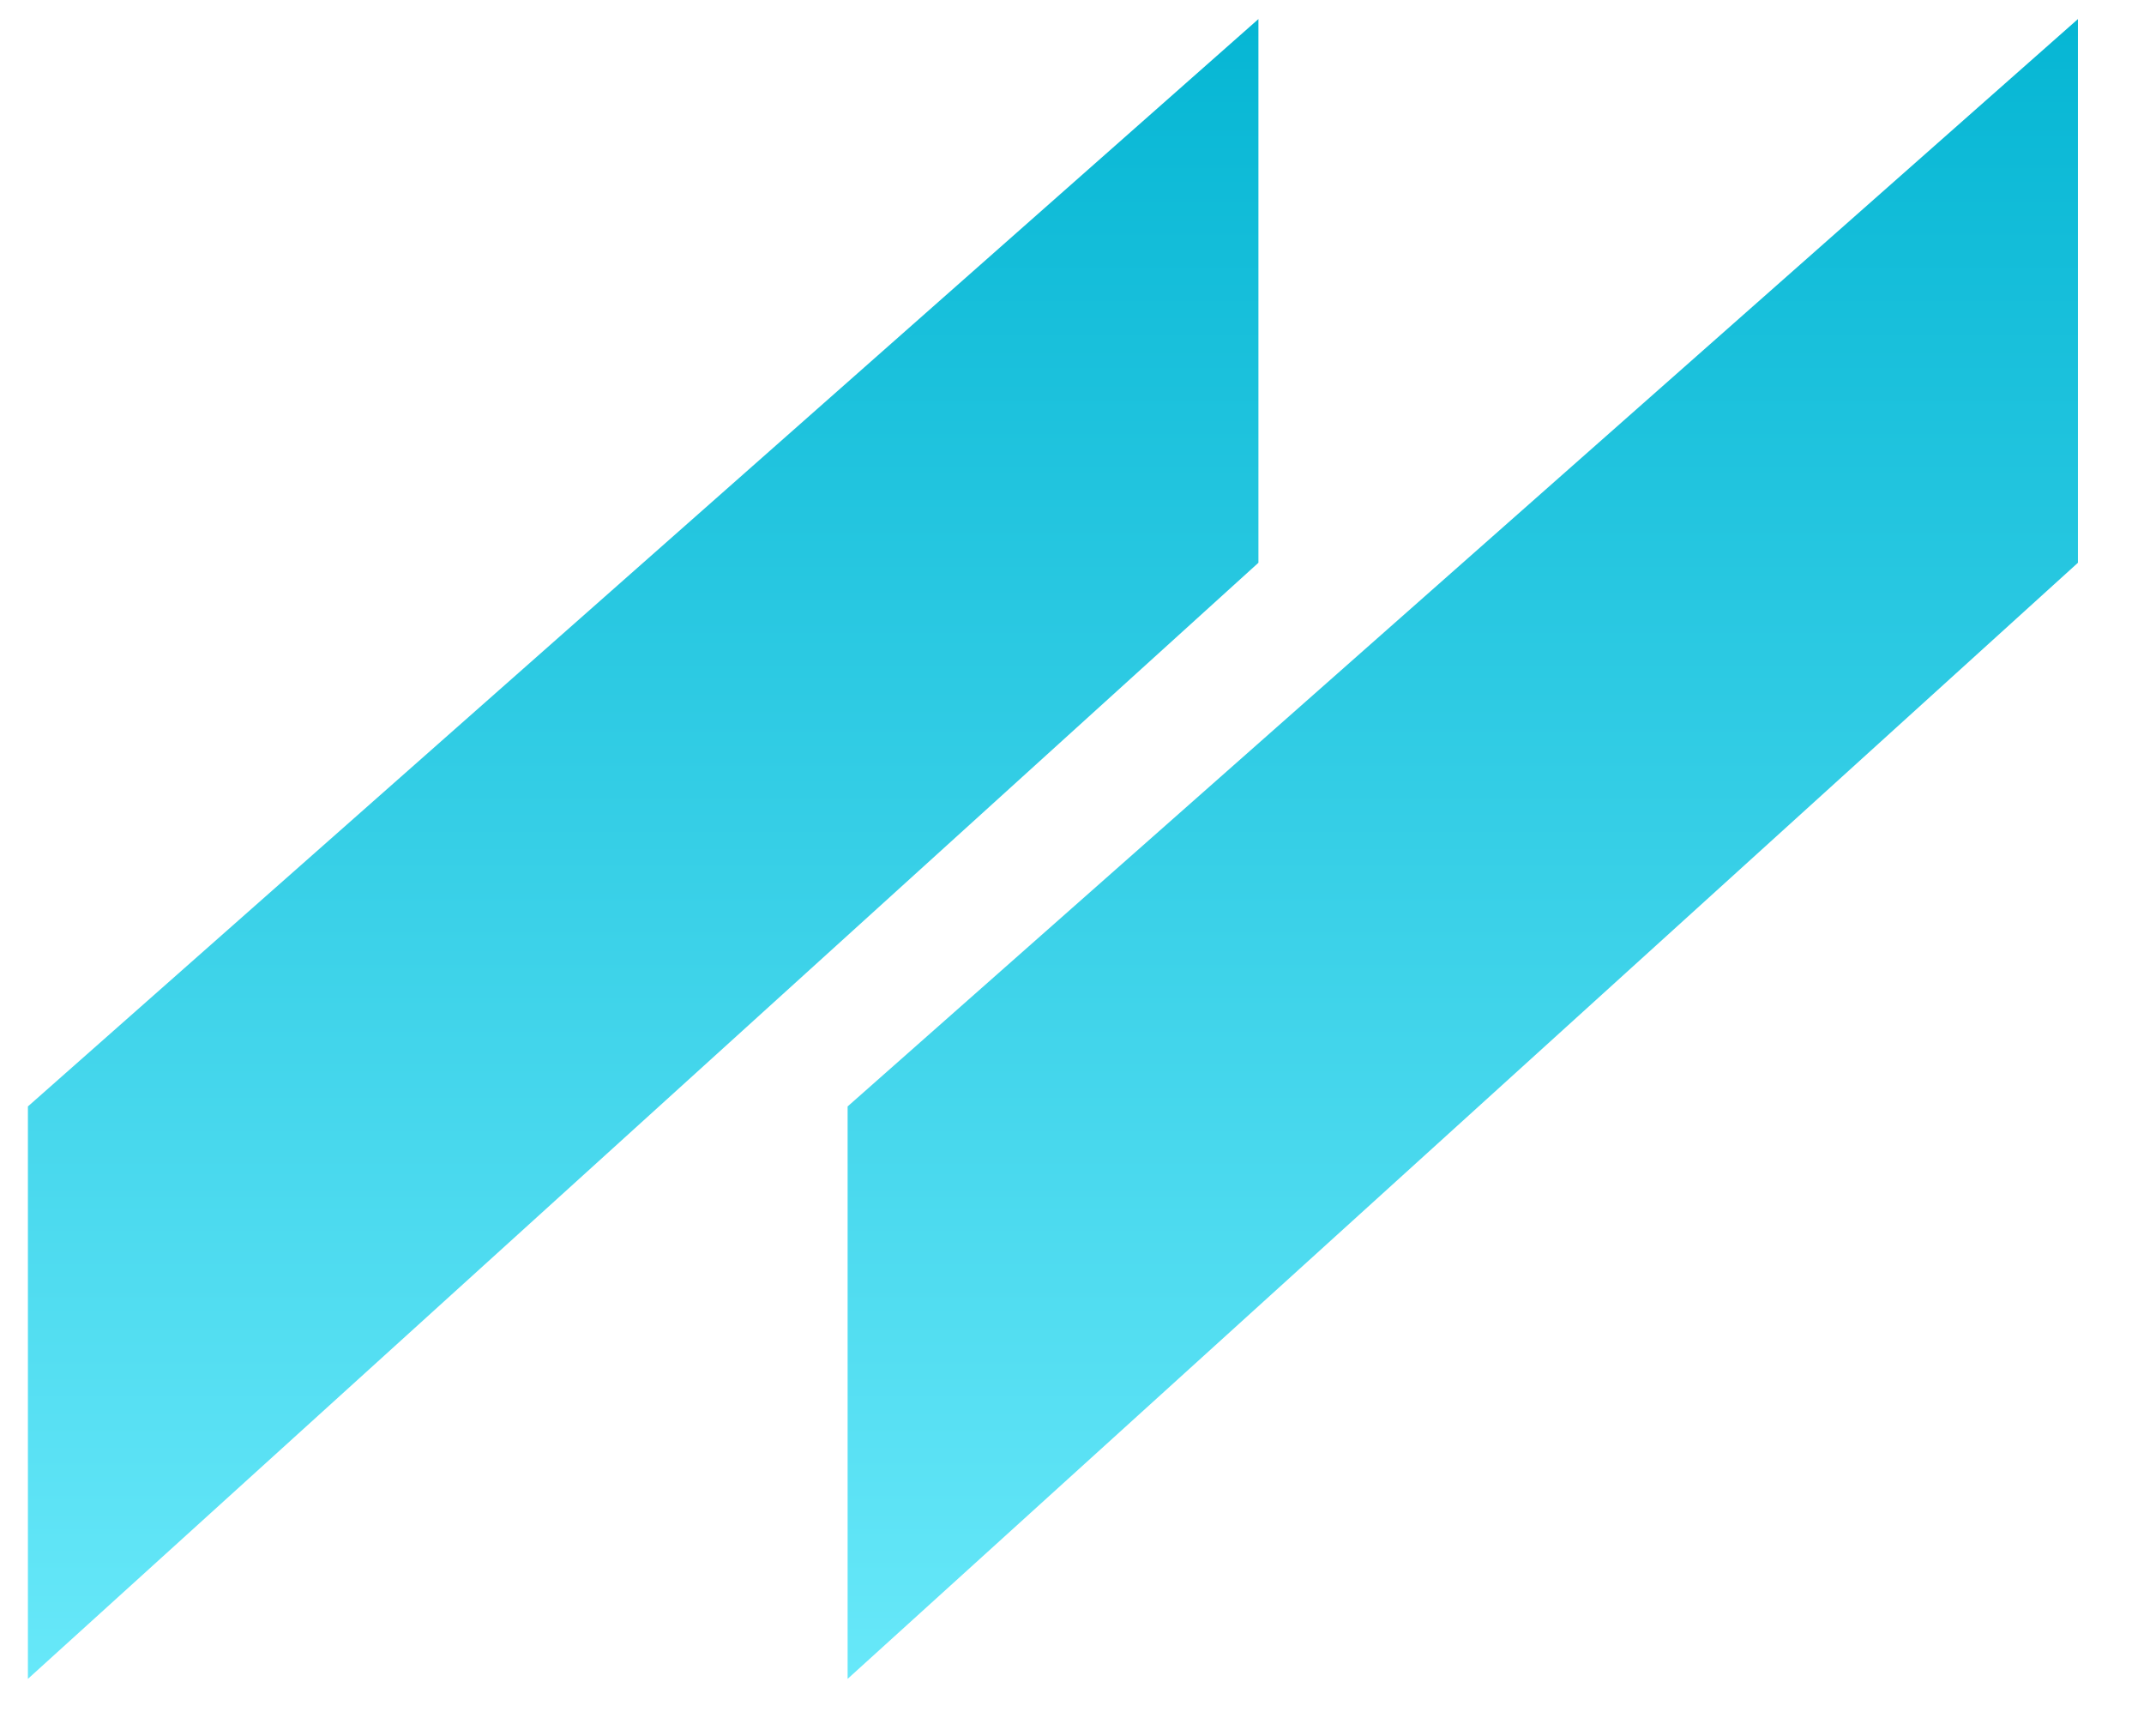
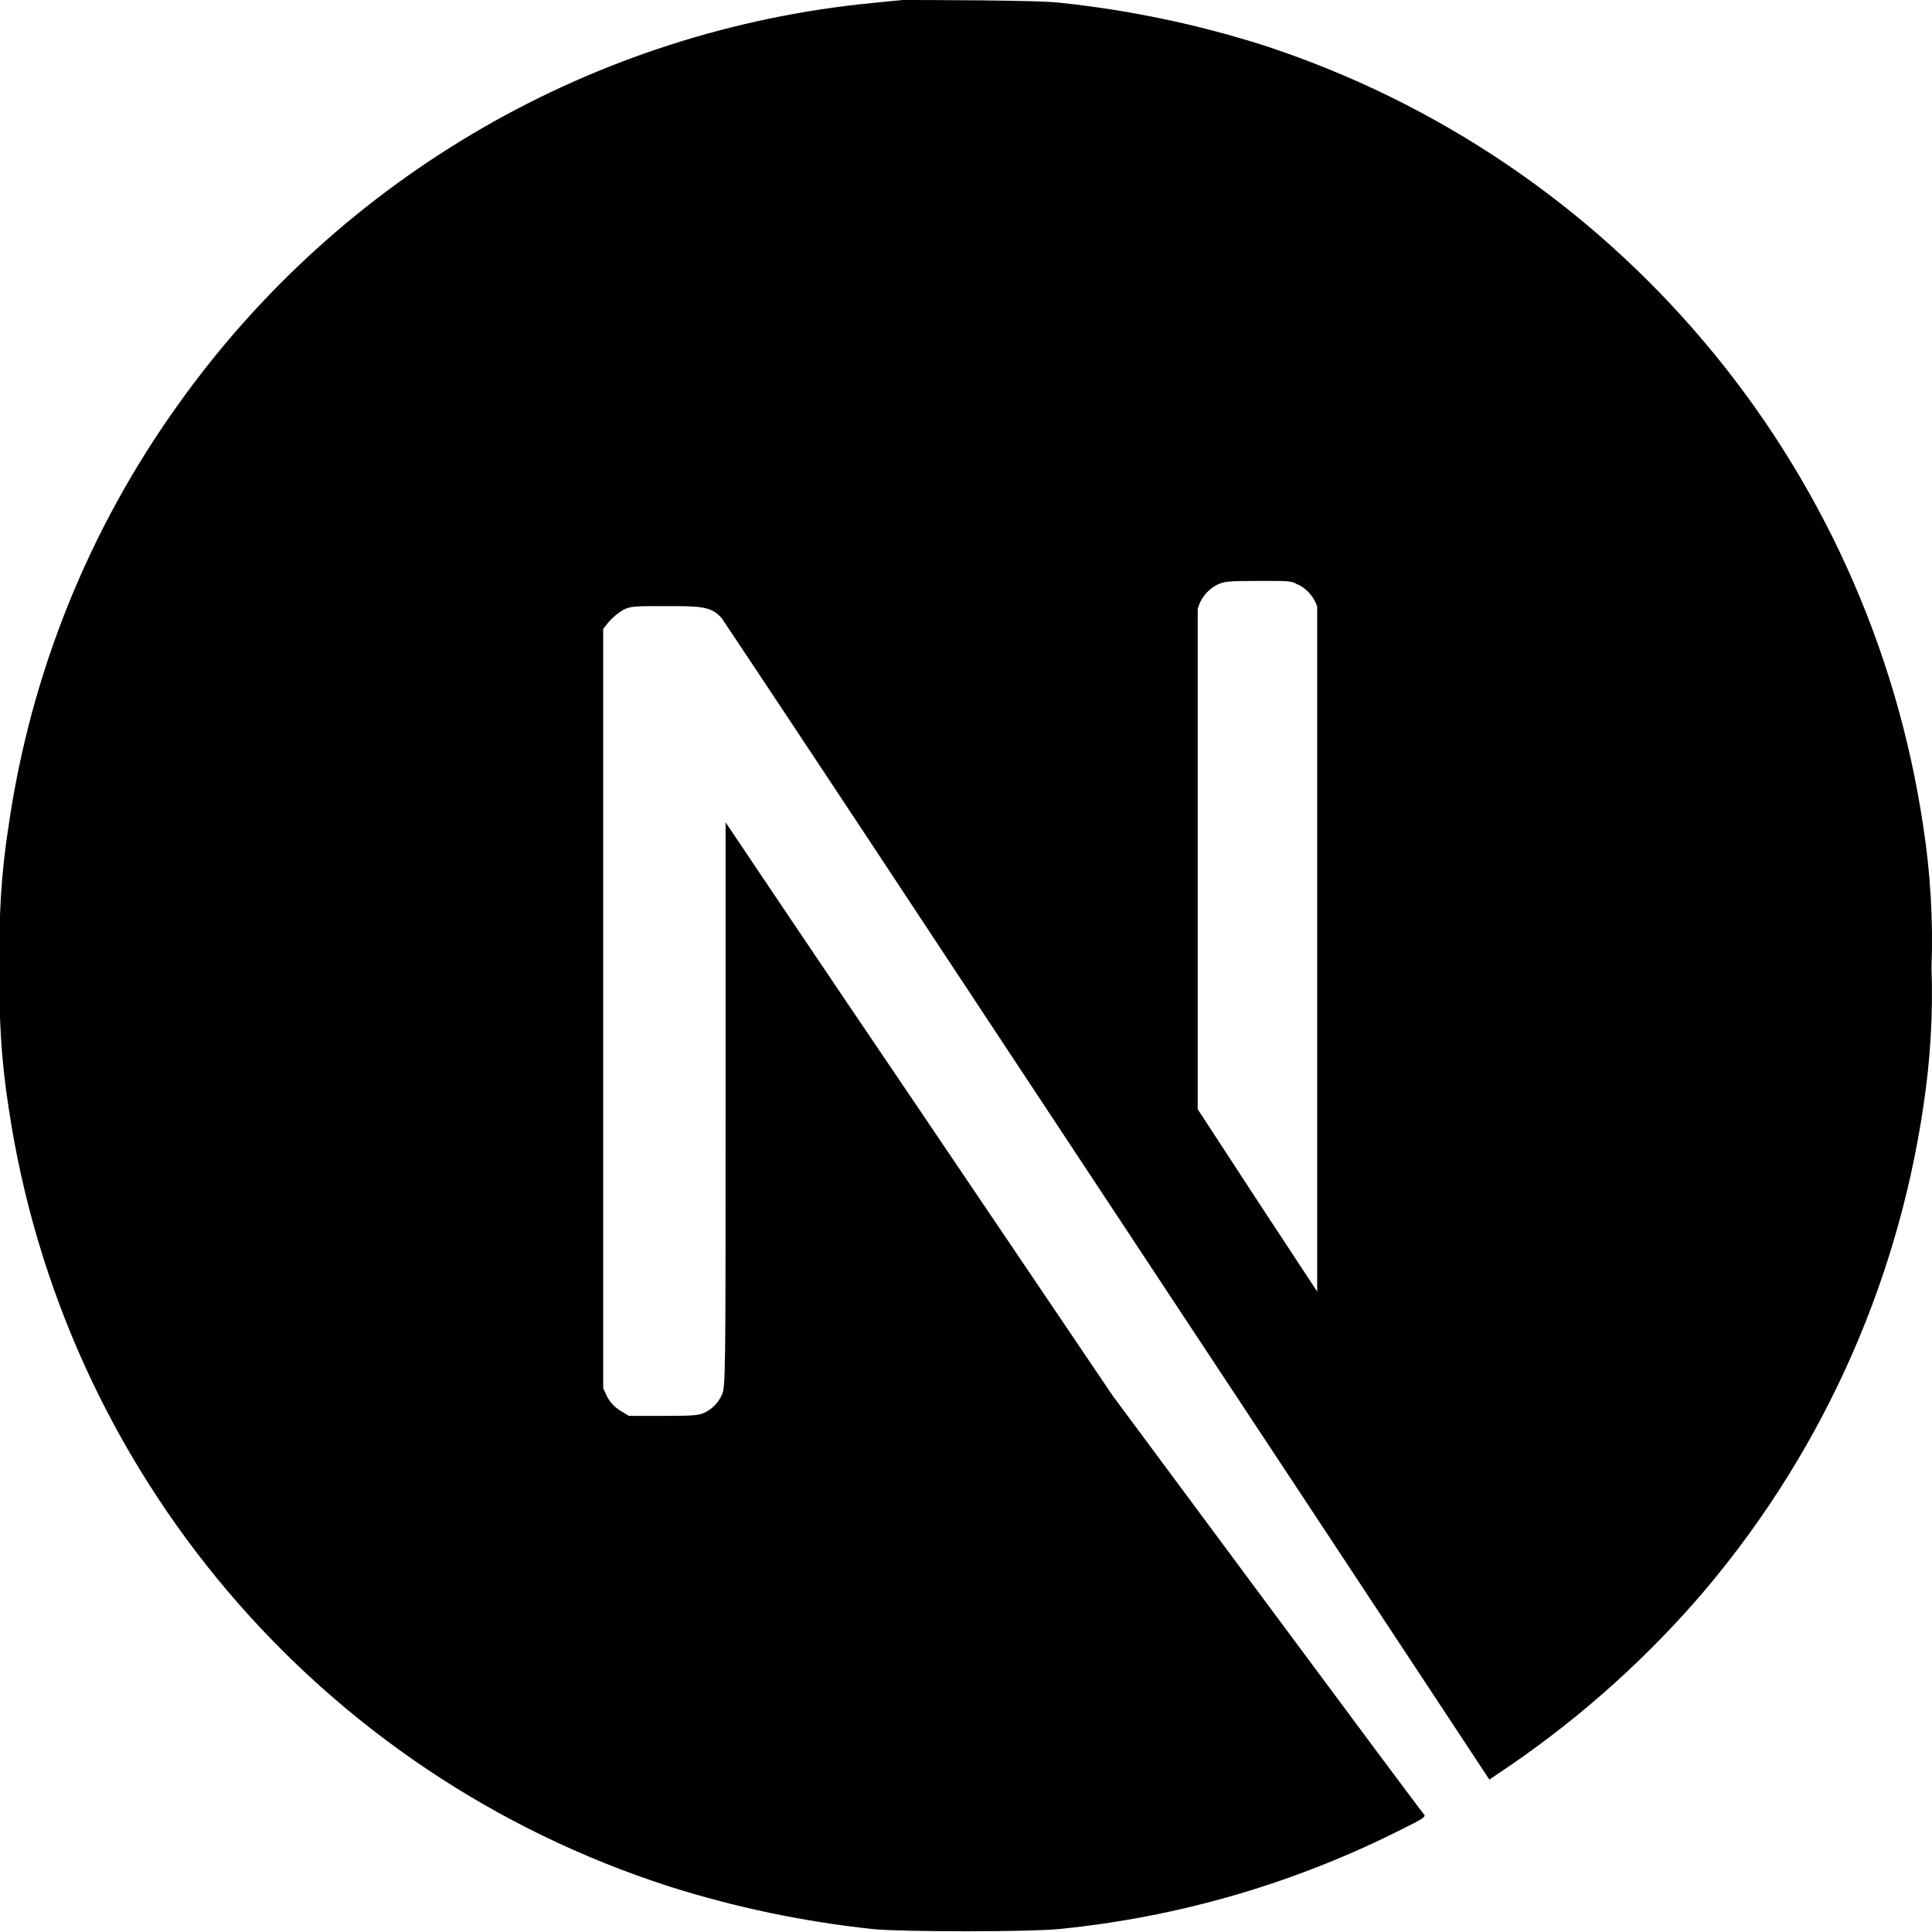
- <svg xmlns="http://www.w3.org/2000/svg" xmlns:xlink="http://www.w3.org/1999/xlink" version="1.1" preserveAspectRatio="xMidYMid meet" viewBox="344.564 330.278 111.737 91.218" width="53.87" height="43.61">
+ <svg xmlns="http://www.w3.org/2000/svg" id="Layer_1" data-name="Layer 1" viewBox="0 0 39.93 39.94">
  <defs>
-     <path d="M453.3 331.28L453.3 359.85L388.64 418.5L388.64 388.42L453.3 331.28Z" id="aFZf6T5ED" />
-     <linearGradient id="gradientb2ThqnP5Op" gradientUnits="userSpaceOnUse" x1="420.97" y1="331.28" x2="420.97" y2="418.5">
-       <stop style="stop-color: #06b6d4;stop-opacity: 1" offset="0%" />
-       <stop style="stop-color: #67e8f9;stop-opacity: 1" offset="100%" />
-     </linearGradient>
-     <path d="M410.23 331.28L410.23 359.85L345.56 418.5L345.56 388.42L410.23 331.28Z" id="a9fehgwfM" />
-     <linearGradient id="gradientk1wNV9Ostb" gradientUnits="userSpaceOnUse" x1="377.89" y1="331.28" x2="377.89" y2="418.5">
-       <stop style="stop-color: #06b6d4;stop-opacity: 1" offset="0%" />
-       <stop style="stop-color: #67e8f9;stop-opacity: 1" offset="100%" />
-     </linearGradient>
+     <style>.cls-1{fill:#010101;}</style>
  </defs>
-   <g>
-     <g>
-       <use xlink:href="#aFZf6T5ED" opacity="1" fill="url(#gradientb2ThqnP5Op)" />
-     </g>
-     <g>
-       <use xlink:href="#a9fehgwfM" opacity="1" fill="url(#gradientk1wNV9Ostb)" />
-     </g>
-   </g>
+   <path class="cls-1" d="M18.66,0l-.61.06A20,20,0,0,0,3.7,8.34,19.79,19.79,0,0,0,.18,17.06,15.31,15.31,0,0,0,0,20a15.31,15.31,0,0,0,.18,2.91A20,20,0,0,0,13.84,39a21.43,21.43,0,0,0,4.21.88c.61.06,3.23.06,3.83,0a20.09,20.09,0,0,0,7.19-2.11c.35-.17.41-.22.37-.26s-1.5-2-3.25-4.36L23,28.85l-4-5.92C16.79,19.67,15,17,15,17s0,2.63,0,5.84c0,5.62,0,5.85-.08,6a.72.72,0,0,1-.35.36c-.12.06-.23.07-.82.07H13l-.18-.11a.75.75,0,0,1-.27-.29l-.08-.17V13l.12-.15a1.32,1.32,0,0,1,.29-.24c.16-.08.22-.08.9-.08s.93,0,1.14.25c.05.07,2.22,3.33,4.81,7.26L27.63,32l3.16,4.79.16-.11a20.65,20.65,0,0,0,4.11-3.59,20,20,0,0,0,4.7-10.21A15.41,15.41,0,0,0,39.93,20a15.41,15.41,0,0,0-.17-2.91A20.09,20.09,0,0,0,26.1.93,21.23,21.23,0,0,0,21.94.06C21.56,0,19,0,18.66,0Zm8.17,12.08a.79.79,0,0,1,.4.46c0,.1,0,2.27,0,7.16v7L26,24.83l-1.24-1.9v-5.1c0-3.3,0-5.15,0-5.24a.79.79,0,0,1,.38-.49c.16-.08.22-.09.84-.09S26.71,12,26.83,12.09Z" />
</svg>
